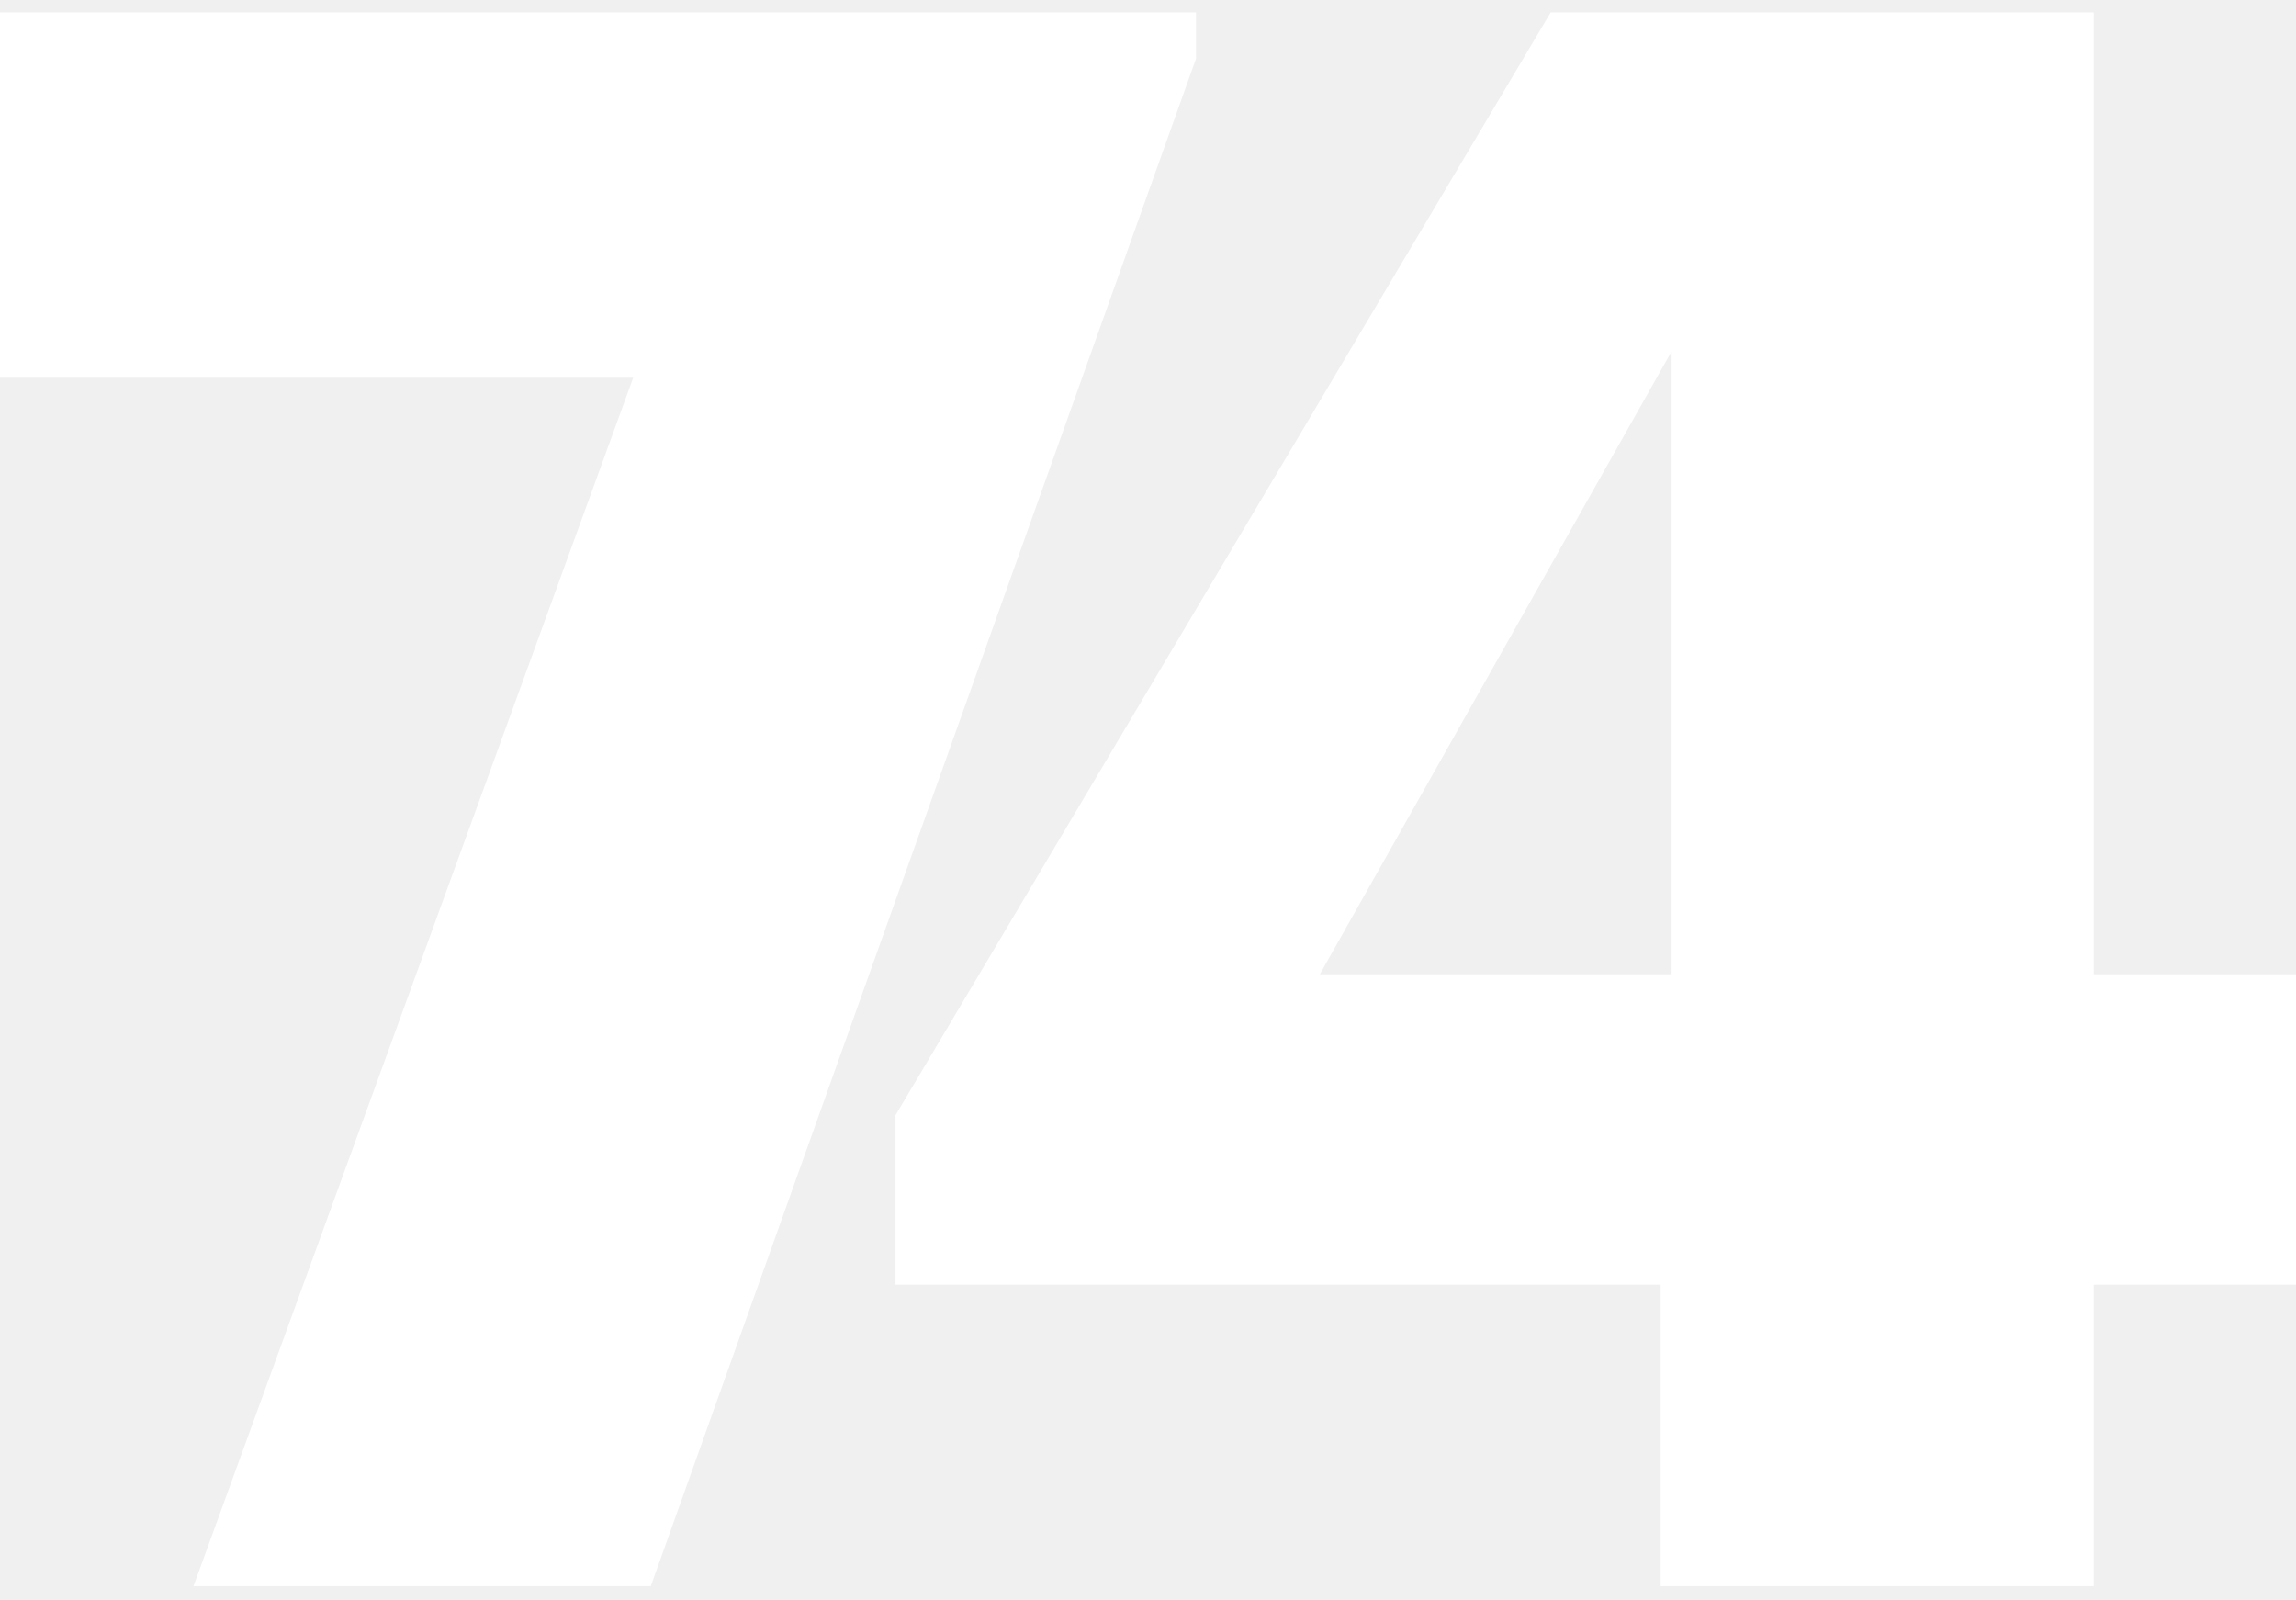
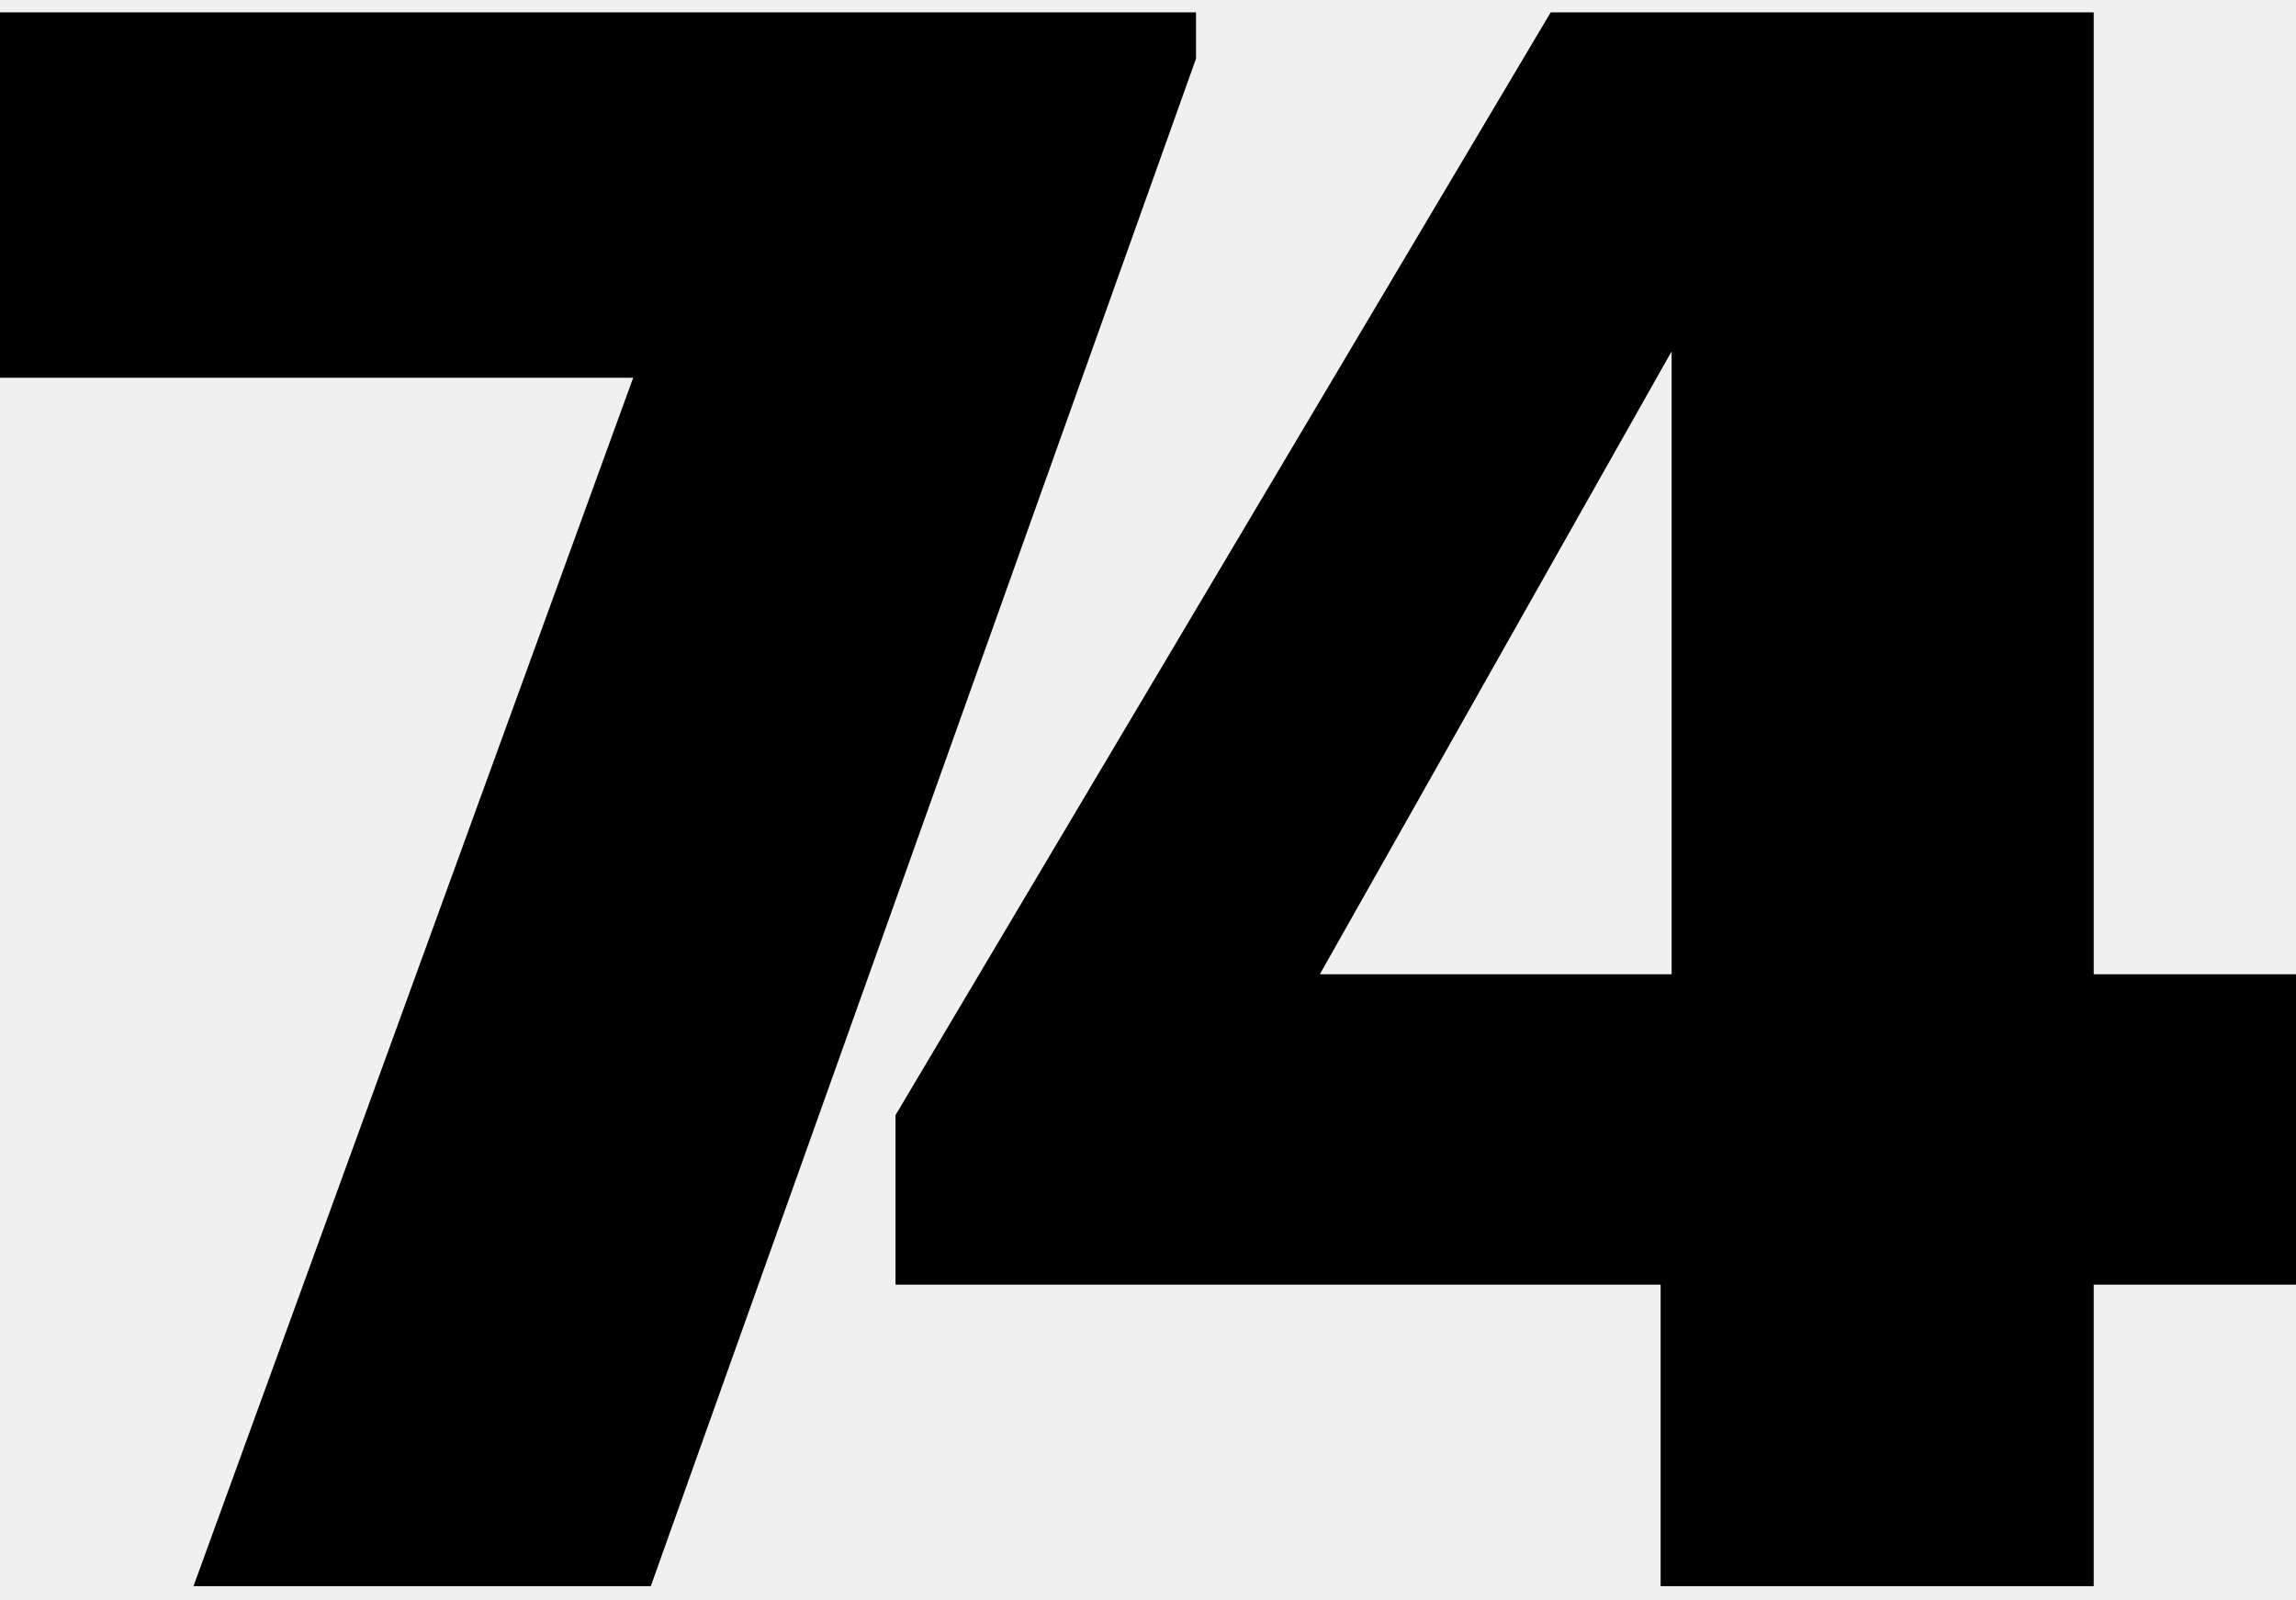
<svg xmlns="http://www.w3.org/2000/svg" width="89" height="62" viewBox="0 0 89 62" fill="none">
-   <path d="M7.5 61.48L24.544 14.642H0V0.48H46.361V2.272L25.226 61.48H7.5Z" fill="white" />
-   <path d="M64.371 61.48V49.792H34.713V43.223L60.109 0.48H81.159V37.763H89V49.792H81.159V61.48H64.371ZM51.161 37.763H64.797V13.618L51.161 37.763Z" fill="white" />
+   <path d="M7.5 61.48L24.544 14.642H0V0.48H46.361V2.272L25.226 61.48H7.5Z" fill="currentColor" />
+   <path d="M64.371 61.48V49.792H34.713V43.223L60.109 0.48H81.159V37.763H89V49.792H81.159V61.48H64.371ZM51.161 37.763H64.797V13.618L51.161 37.763Z" fill="currentColor" />
</svg>
